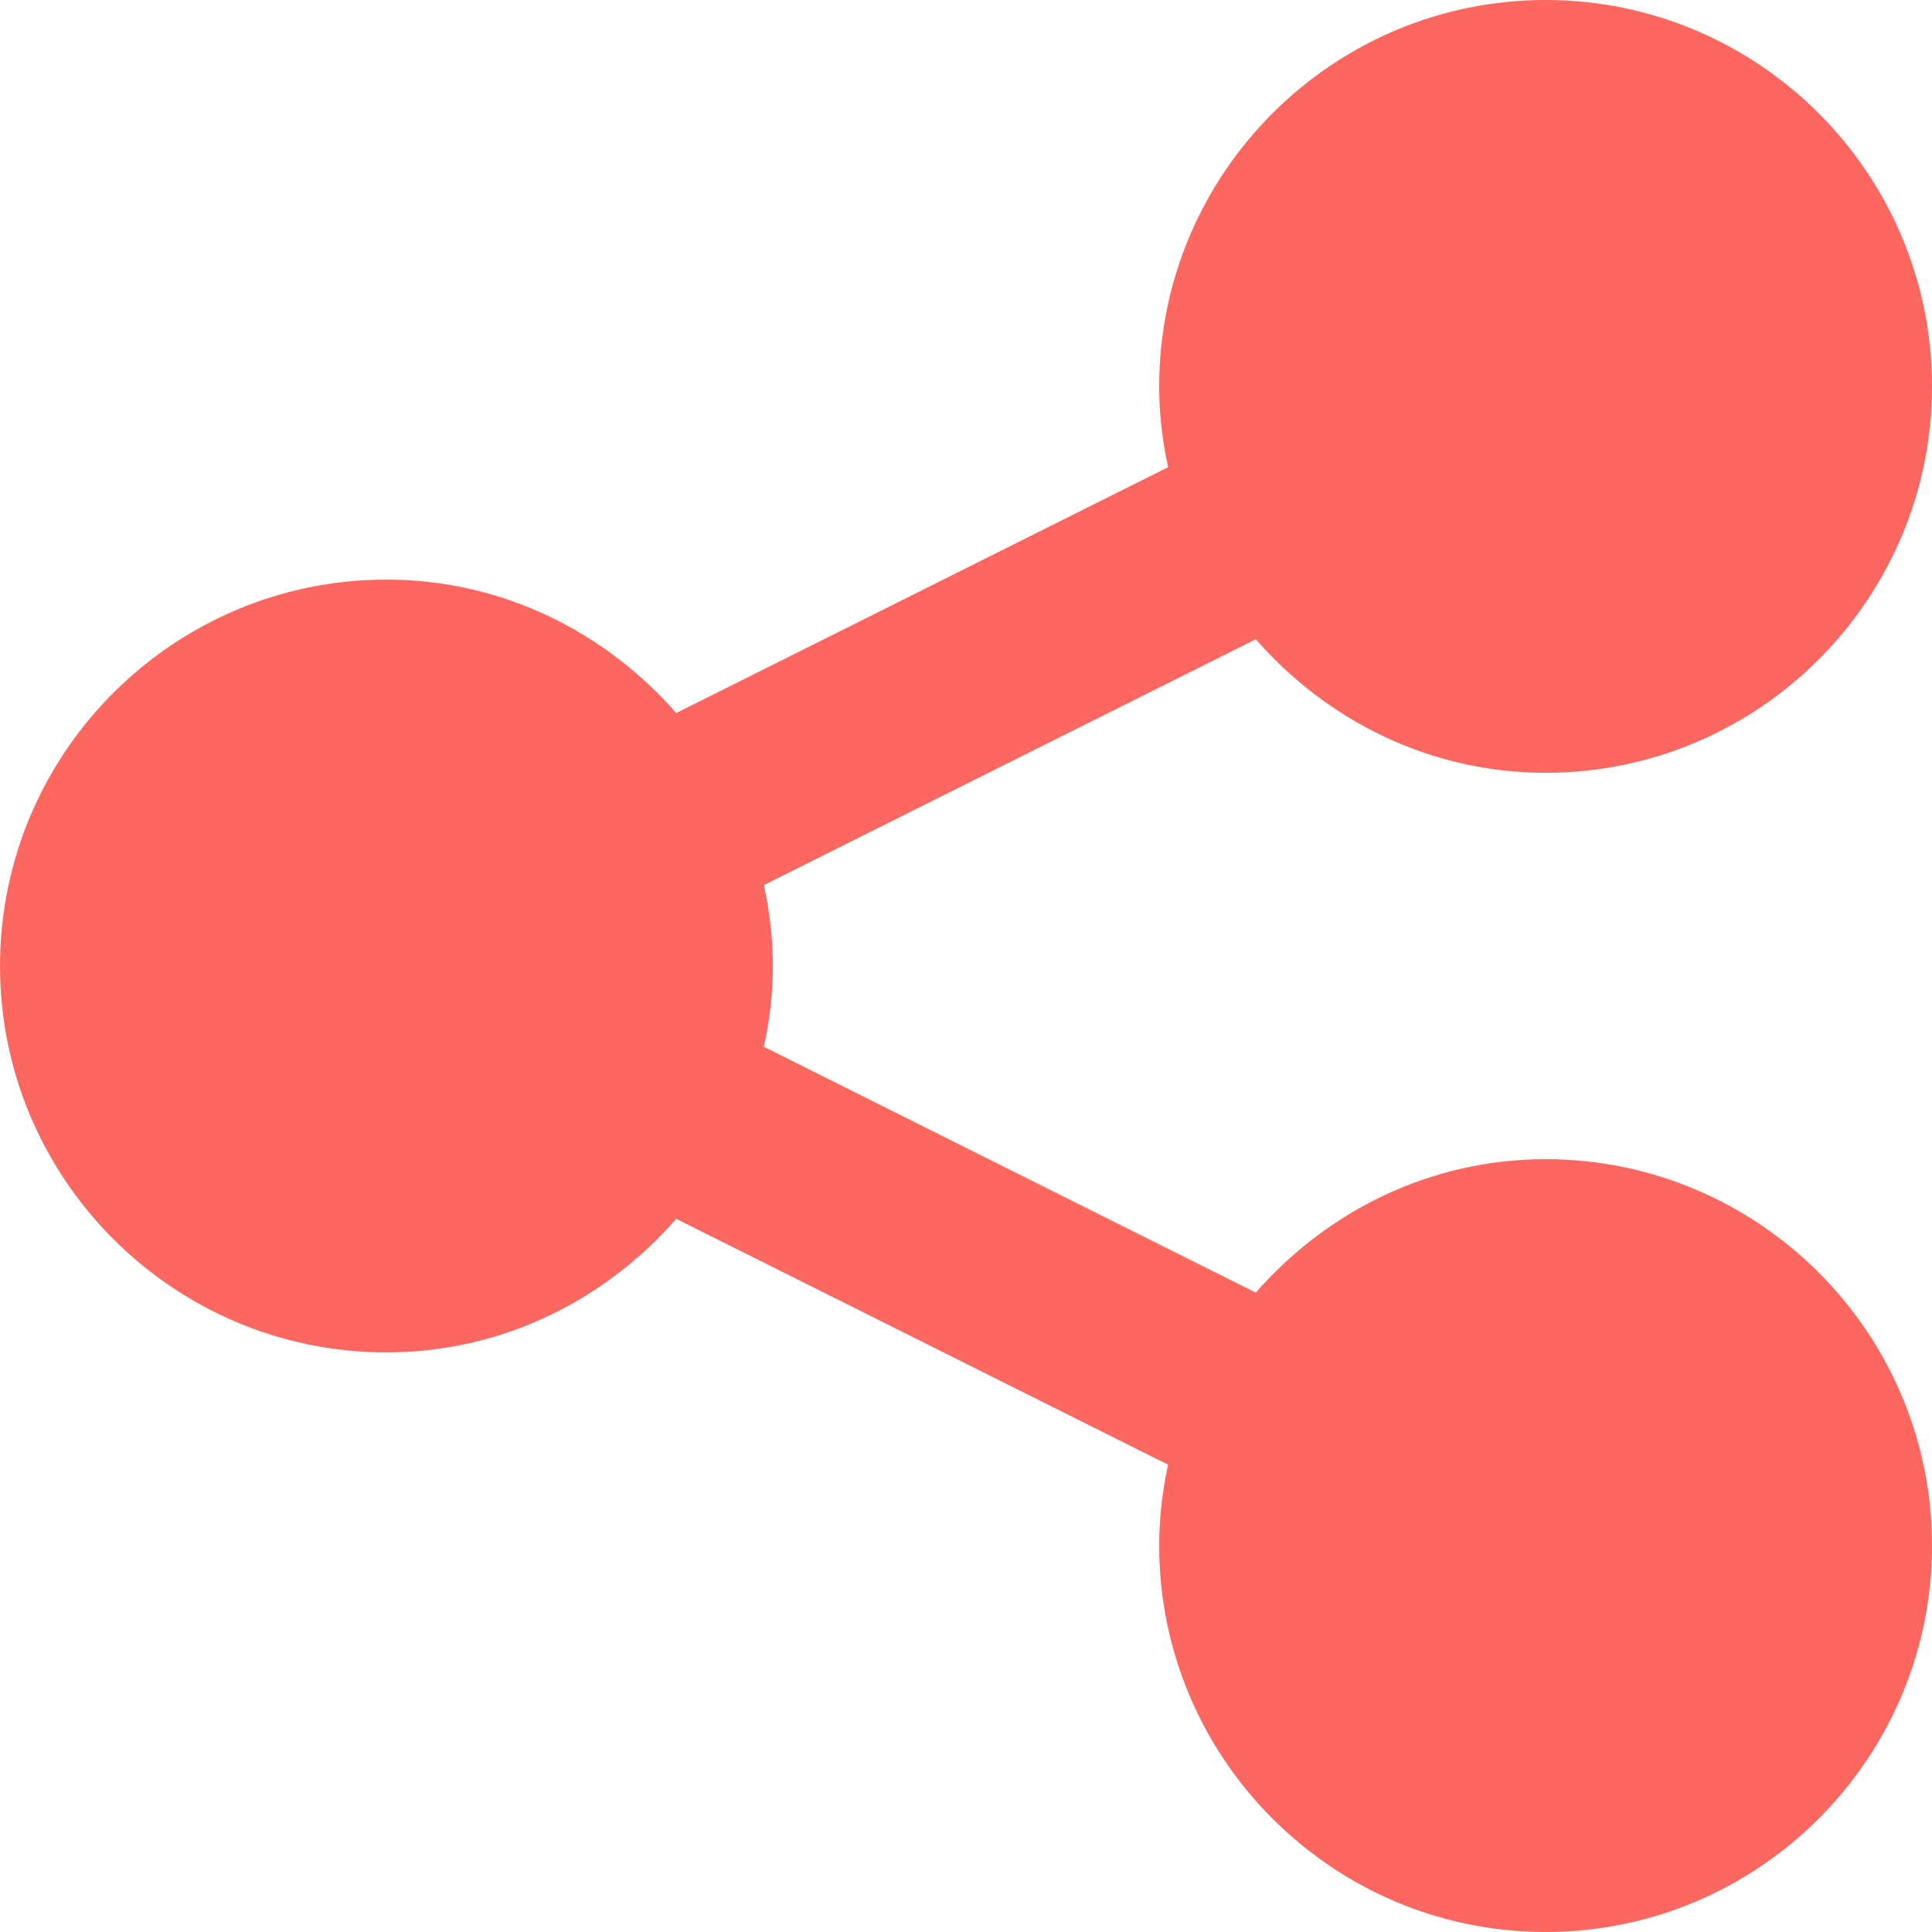
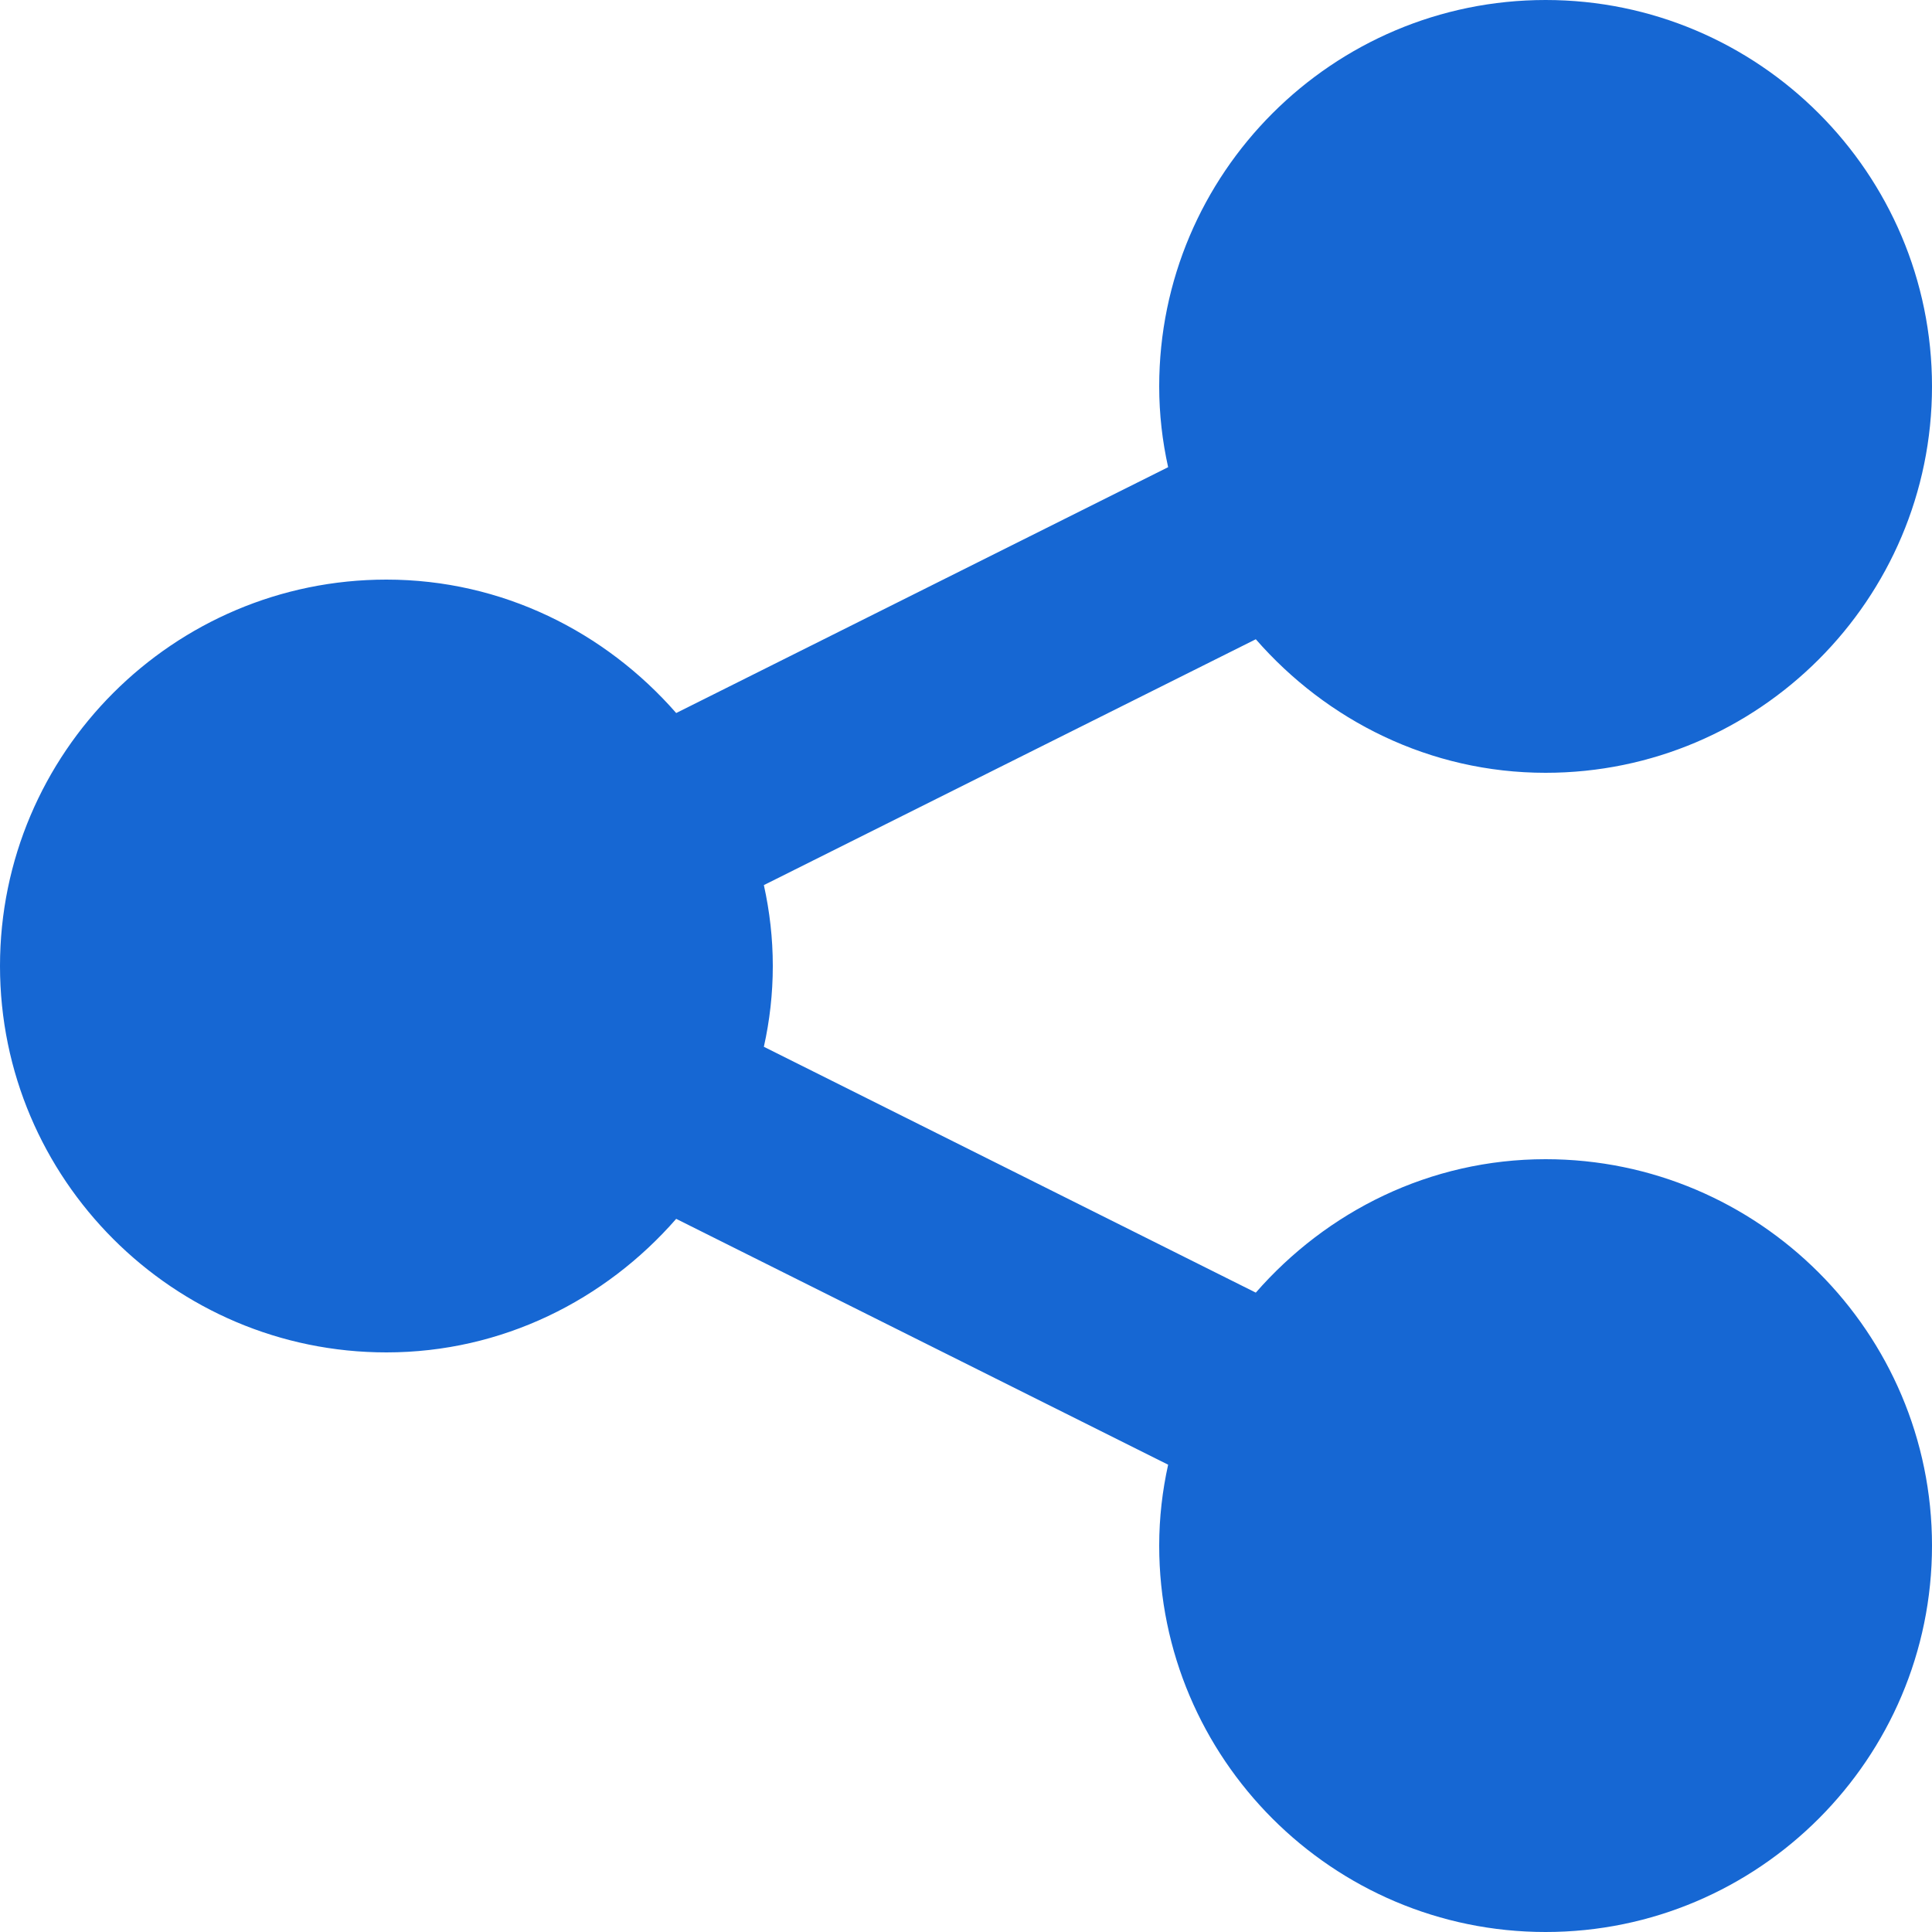
<svg xmlns="http://www.w3.org/2000/svg" width="16px" height="16px" viewBox="0 0 16 16" version="1.1">
  <defs />
  <g id="GrumpyReport_1440" stroke="none" stroke-width="1" fill="none" fill-rule="evenodd" transform="translate(-1079, -6396)">
-     <g id="Content" transform="translate(110, 90)" fill="#FC6860" fill-rule="nonzero">
+     <g id="Content" transform="translate(110, 90)" fill="#1667d3" fill-rule="nonzero">
      <g id="Geographical-Observation-Grumpy" transform="translate(0, 5584)">
        <g id="Buttons-under-the-Grumpy-Map" transform="translate(775, 701)">
          <g id="Button-Share-Click" transform="translate(112, 0)">
            <g id="Group-11" transform="translate(31, 16)">
              <path d="M63.8,14.6 C62.84,14.6 61.987,15.033 61.4,15.705 L57.326,13.669 C57.374,13.454 57.4,13.23 57.4,13 C57.4,12.77 57.374,12.547 57.326,12.33 L61.4,10.294 C61.987,10.966 62.84,11.4 63.8,11.4 C65.564,11.4 67,9.964 67,8.2 C67,6.435 65.564,5 63.8,5 C62.036,5 60.6,6.435 60.6,8.2 C60.6,8.43 60.626,8.653 60.674,8.869 L56.6,10.905 C56.013,10.234 55.16,9.8 54.2,9.8 C52.436,9.8 51,11.235 51,13 C51,14.764 52.436,16.2 54.2,16.2 C55.16,16.2 56.013,15.766 56.6,15.094 L60.674,17.13 C60.626,17.347 60.6,17.57 60.6,17.8 C60.6,19.564 62.036,21 63.8,21 C65.564,21 67,19.564 67,17.8 C67,16.036 65.564,14.6 63.8,14.6 Z" id="Shape" />
            </g>
          </g>
        </g>
      </g>
    </g>
  </g>
</svg>
